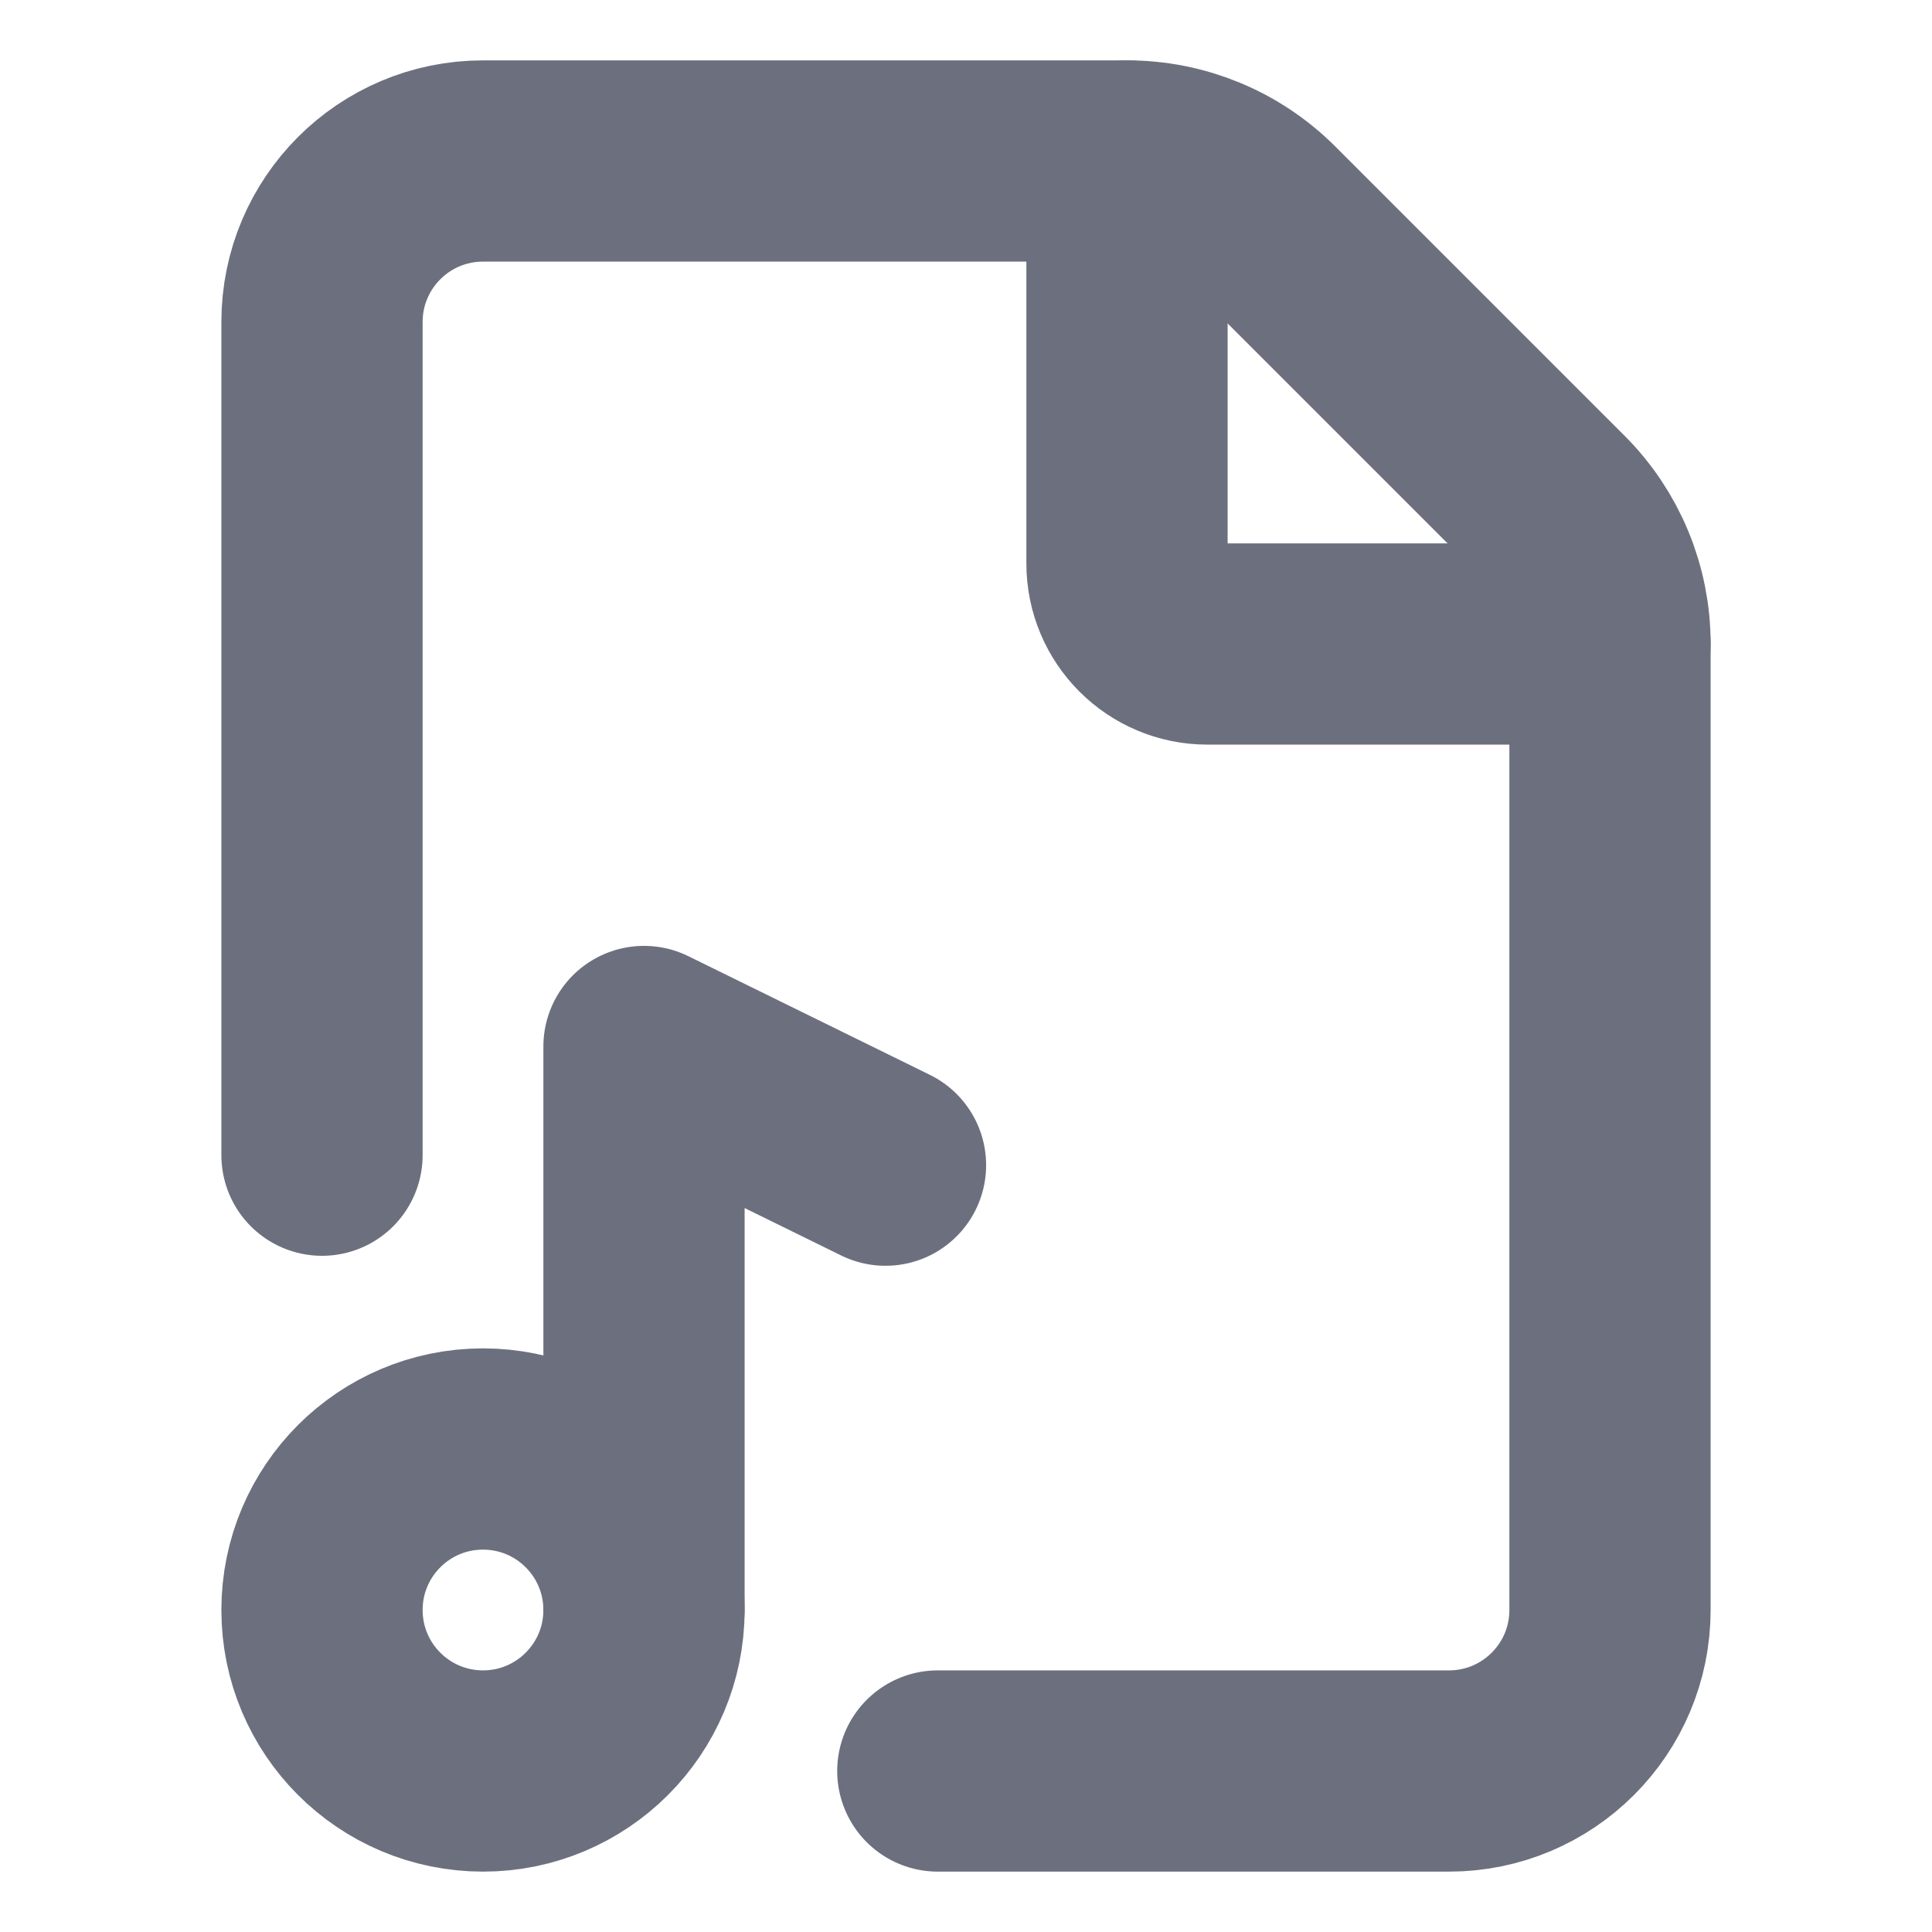
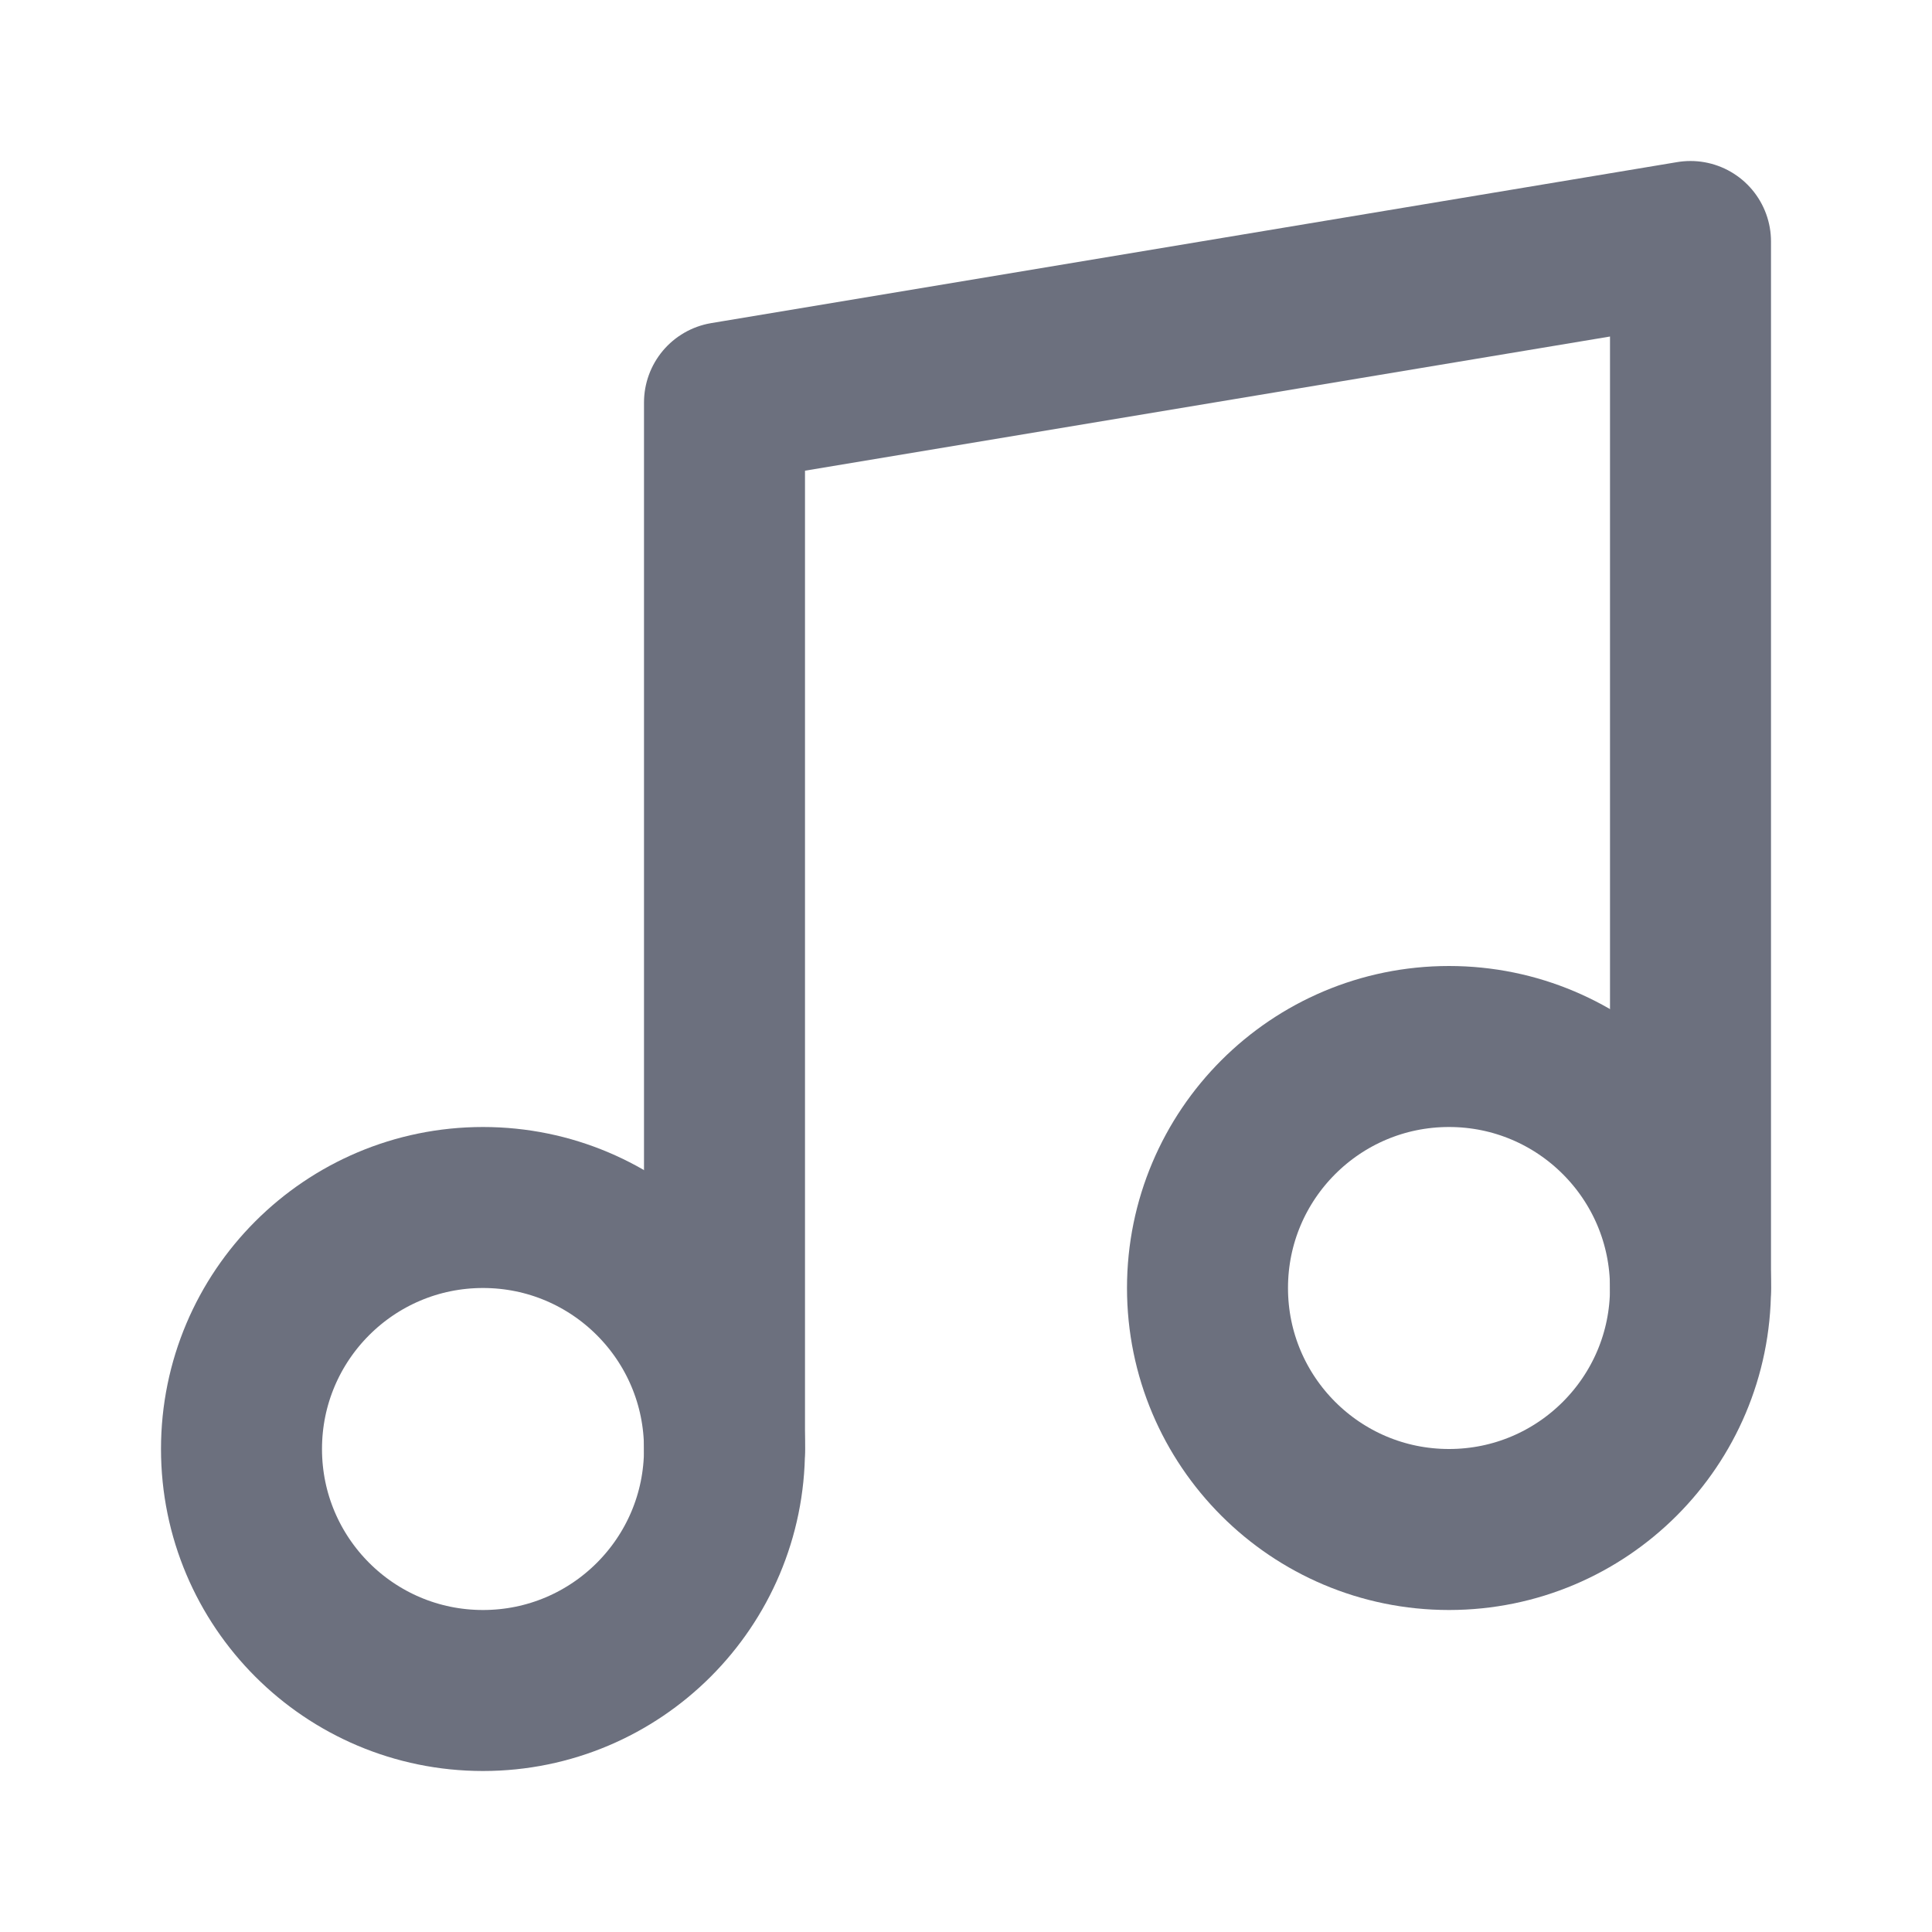
- <svg xmlns="http://www.w3.org/2000/svg" width="16" height="16" viewBox="0 0 24 24" fill="none" stroke="#6C707E" stroke-width="2.5" stroke-linecap="round" stroke-linejoin="round">
-   <path d="M11.65 22H18a2 2 0 0 0 2-2V8a2.4 2.4 0 0 0-.706-1.706l-3.588-3.588A2.4 2.4 0 0 0 14 2H6a2 2 0 0 0-2 2v10.35" />
-   <path d="M14 2v5a1 1 0 0 0 1 1h5" />
-   <path d="M8 20v-7l3 1.474" />
-   <circle cx="6" cy="20" r="2" />
+ <svg xmlns="http://www.w3.org/2000/svg" width="16" height="16" viewBox="0 0 24 24" fill="none" stroke="#6C707E" stroke-width="2" stroke-linecap="round" stroke-linejoin="round">
+   <path d="M9 18V5l12-2v13" />
+   <circle cx="6" cy="18" r="3" />
+   <circle cx="18" cy="16" r="3" />
</svg>
